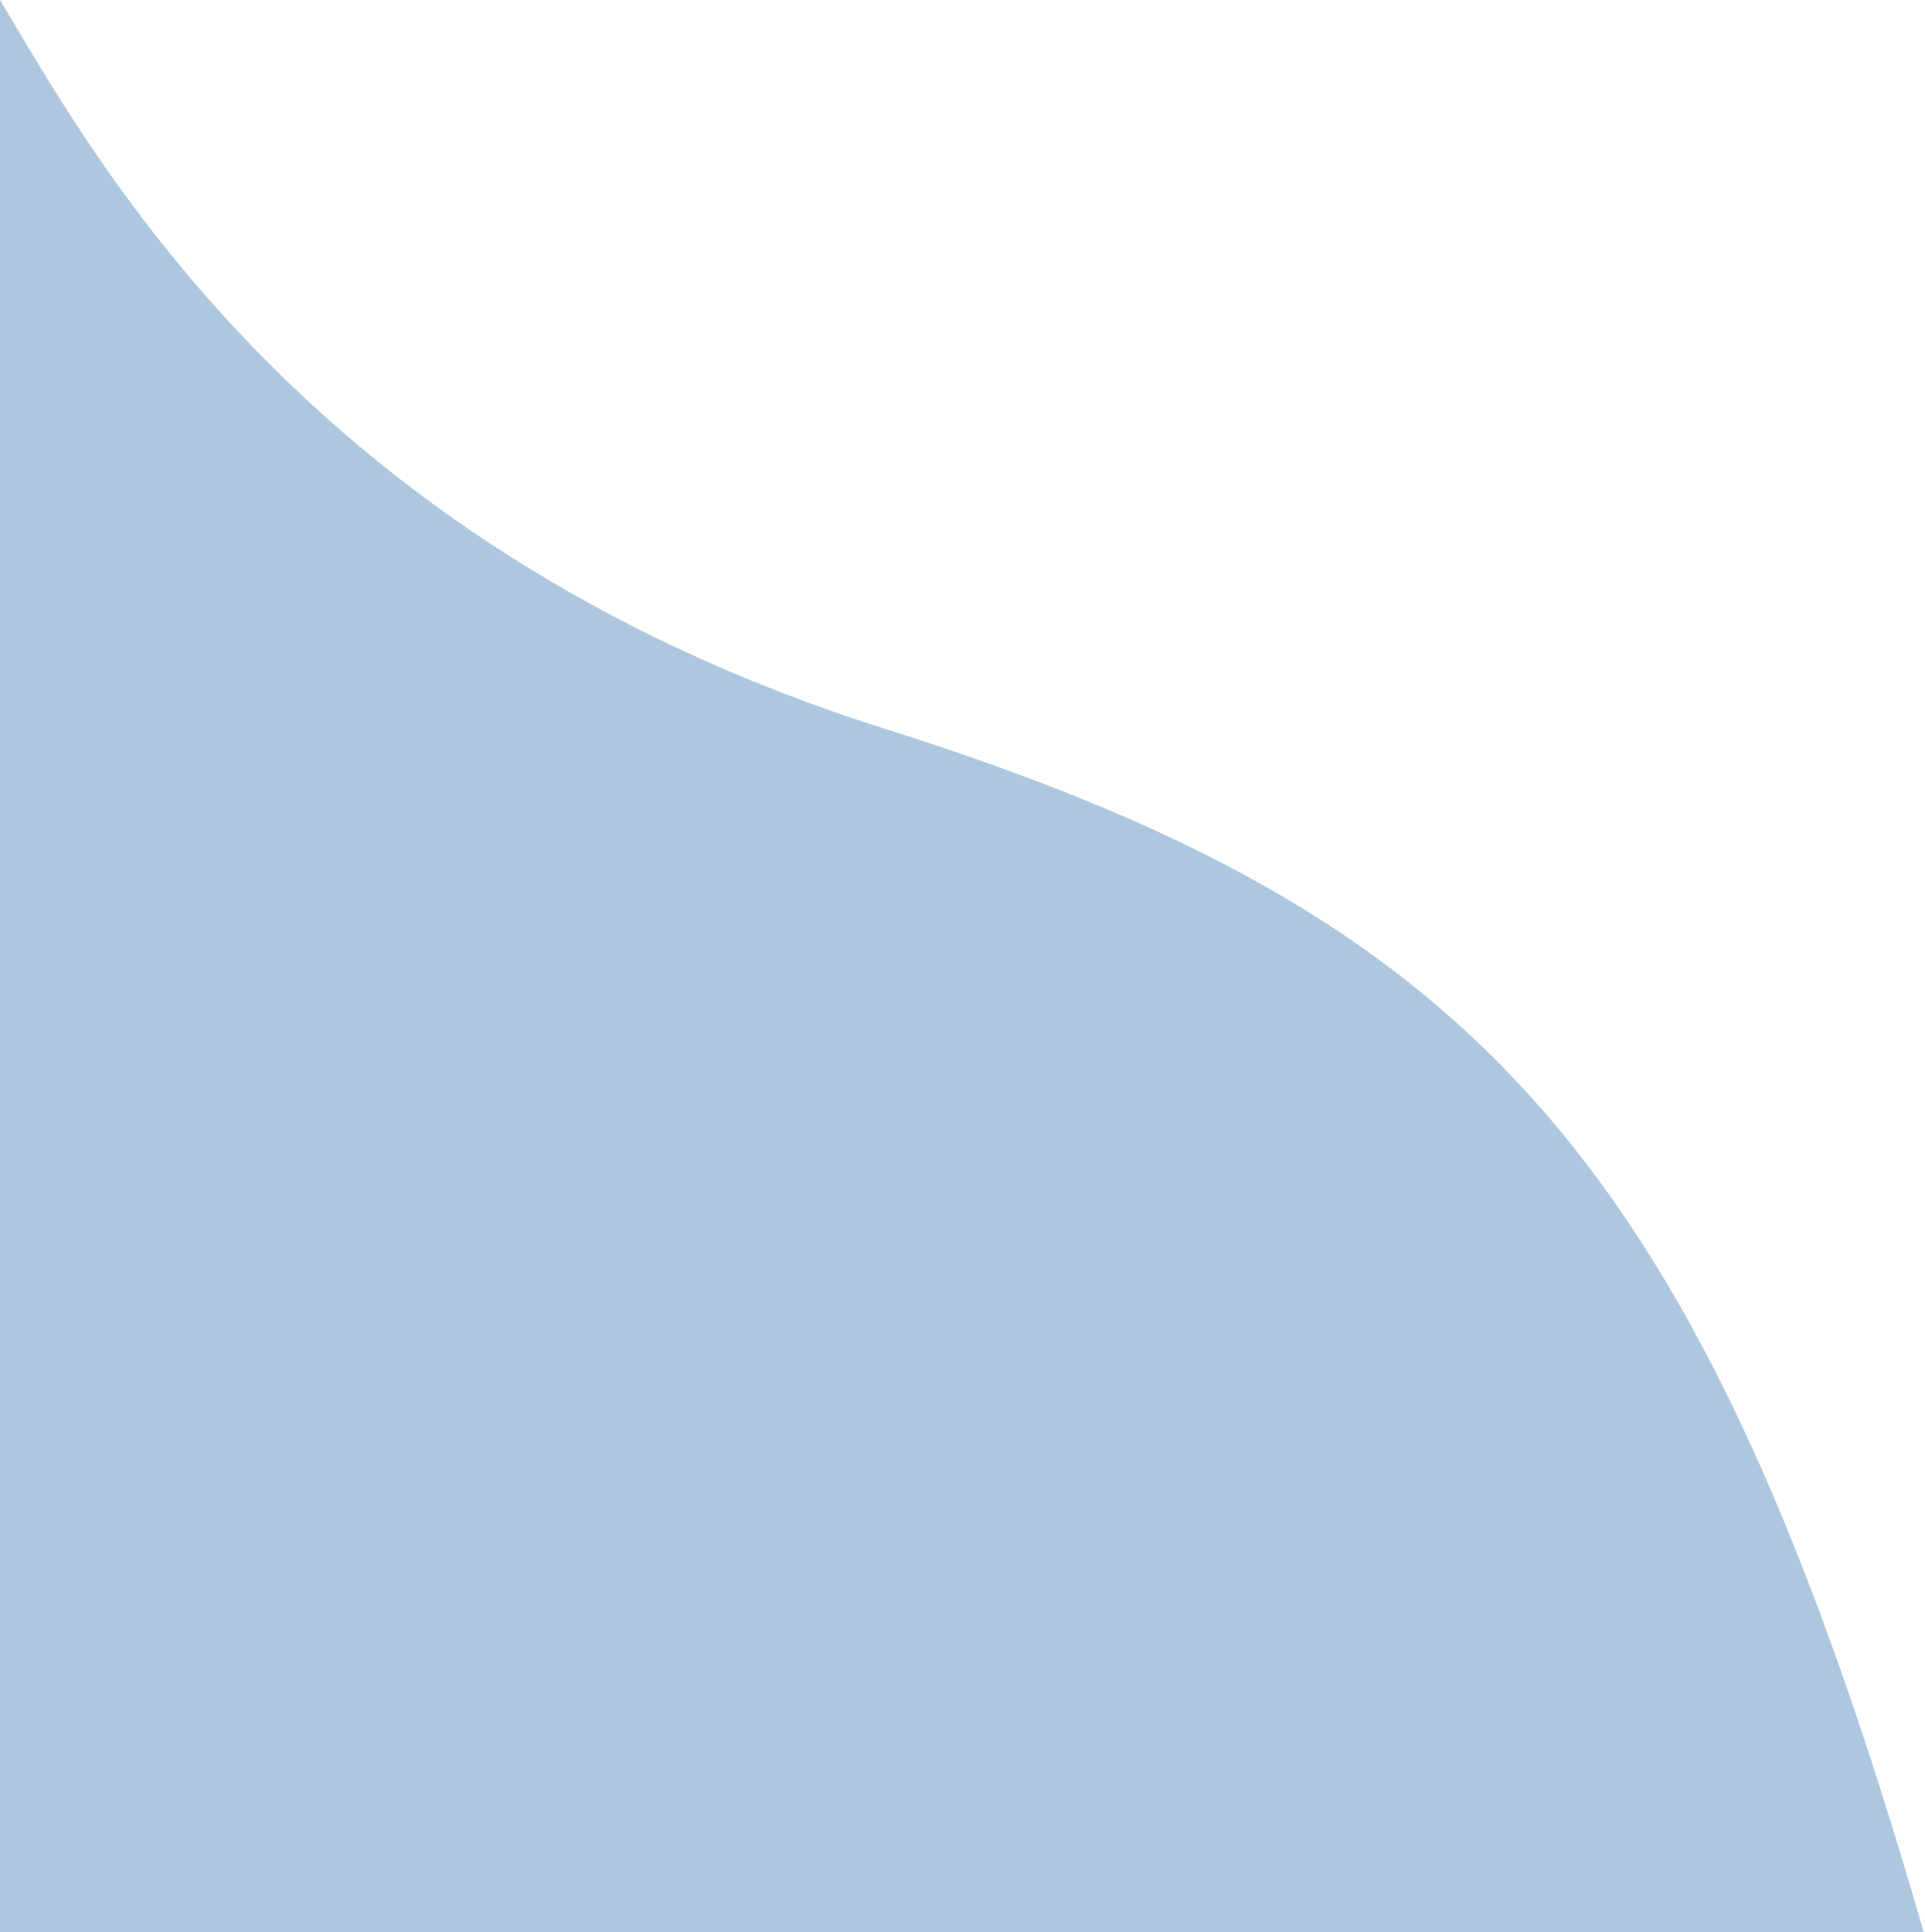
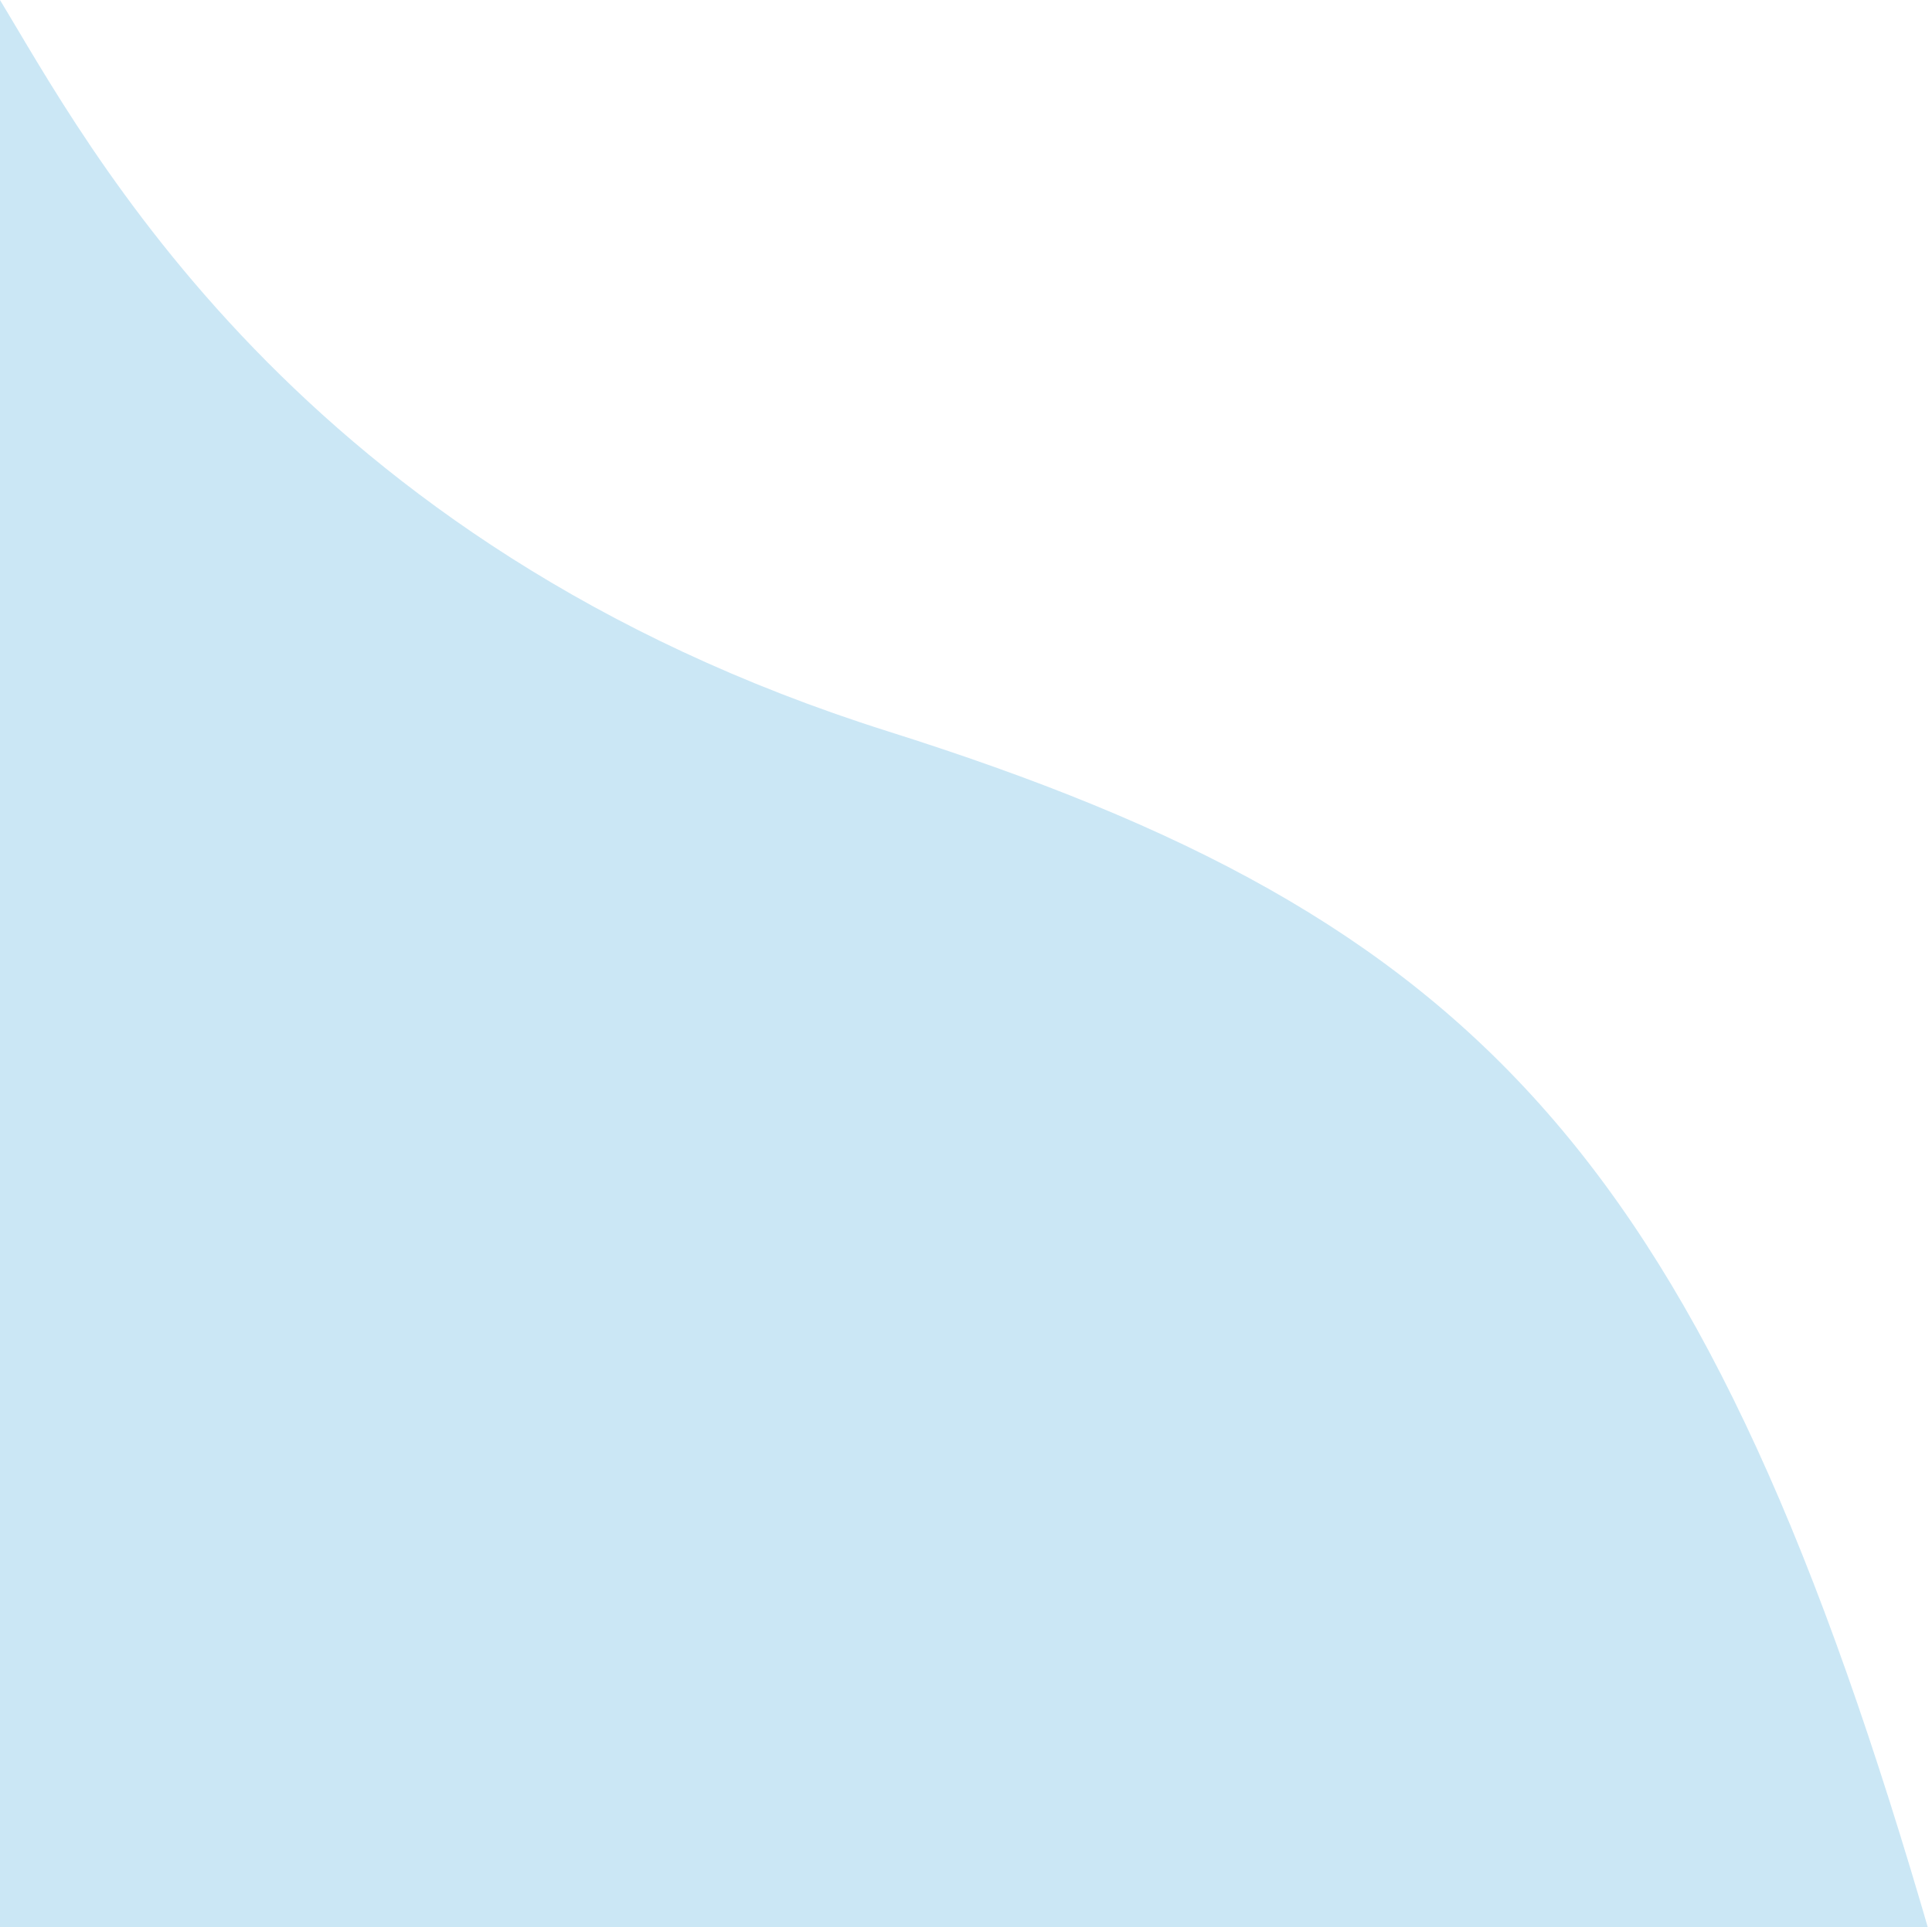
- <svg xmlns="http://www.w3.org/2000/svg" width="766" height="769" viewBox="0 0 766 769" fill="none">
-   <path d="M352 290C117.133 215.833 33.987 55.969 0 0V770H766C676.306 459.06 586.867 364.167 352 290Z" fill="#4682B4" fill-opacity="0.44" />
+ <svg xmlns="http://www.w3.org/2000/svg" width="766" height="764" viewBox="0 0 766 764" fill="none">
+   <path d="M352 290C117.133 215.833 33.987 55.969 0 0V770H766C676.306 459.06 586.867 364.167 352 290Z" fill="#30A1DB" fill-opacity="0.25" />
</svg>
